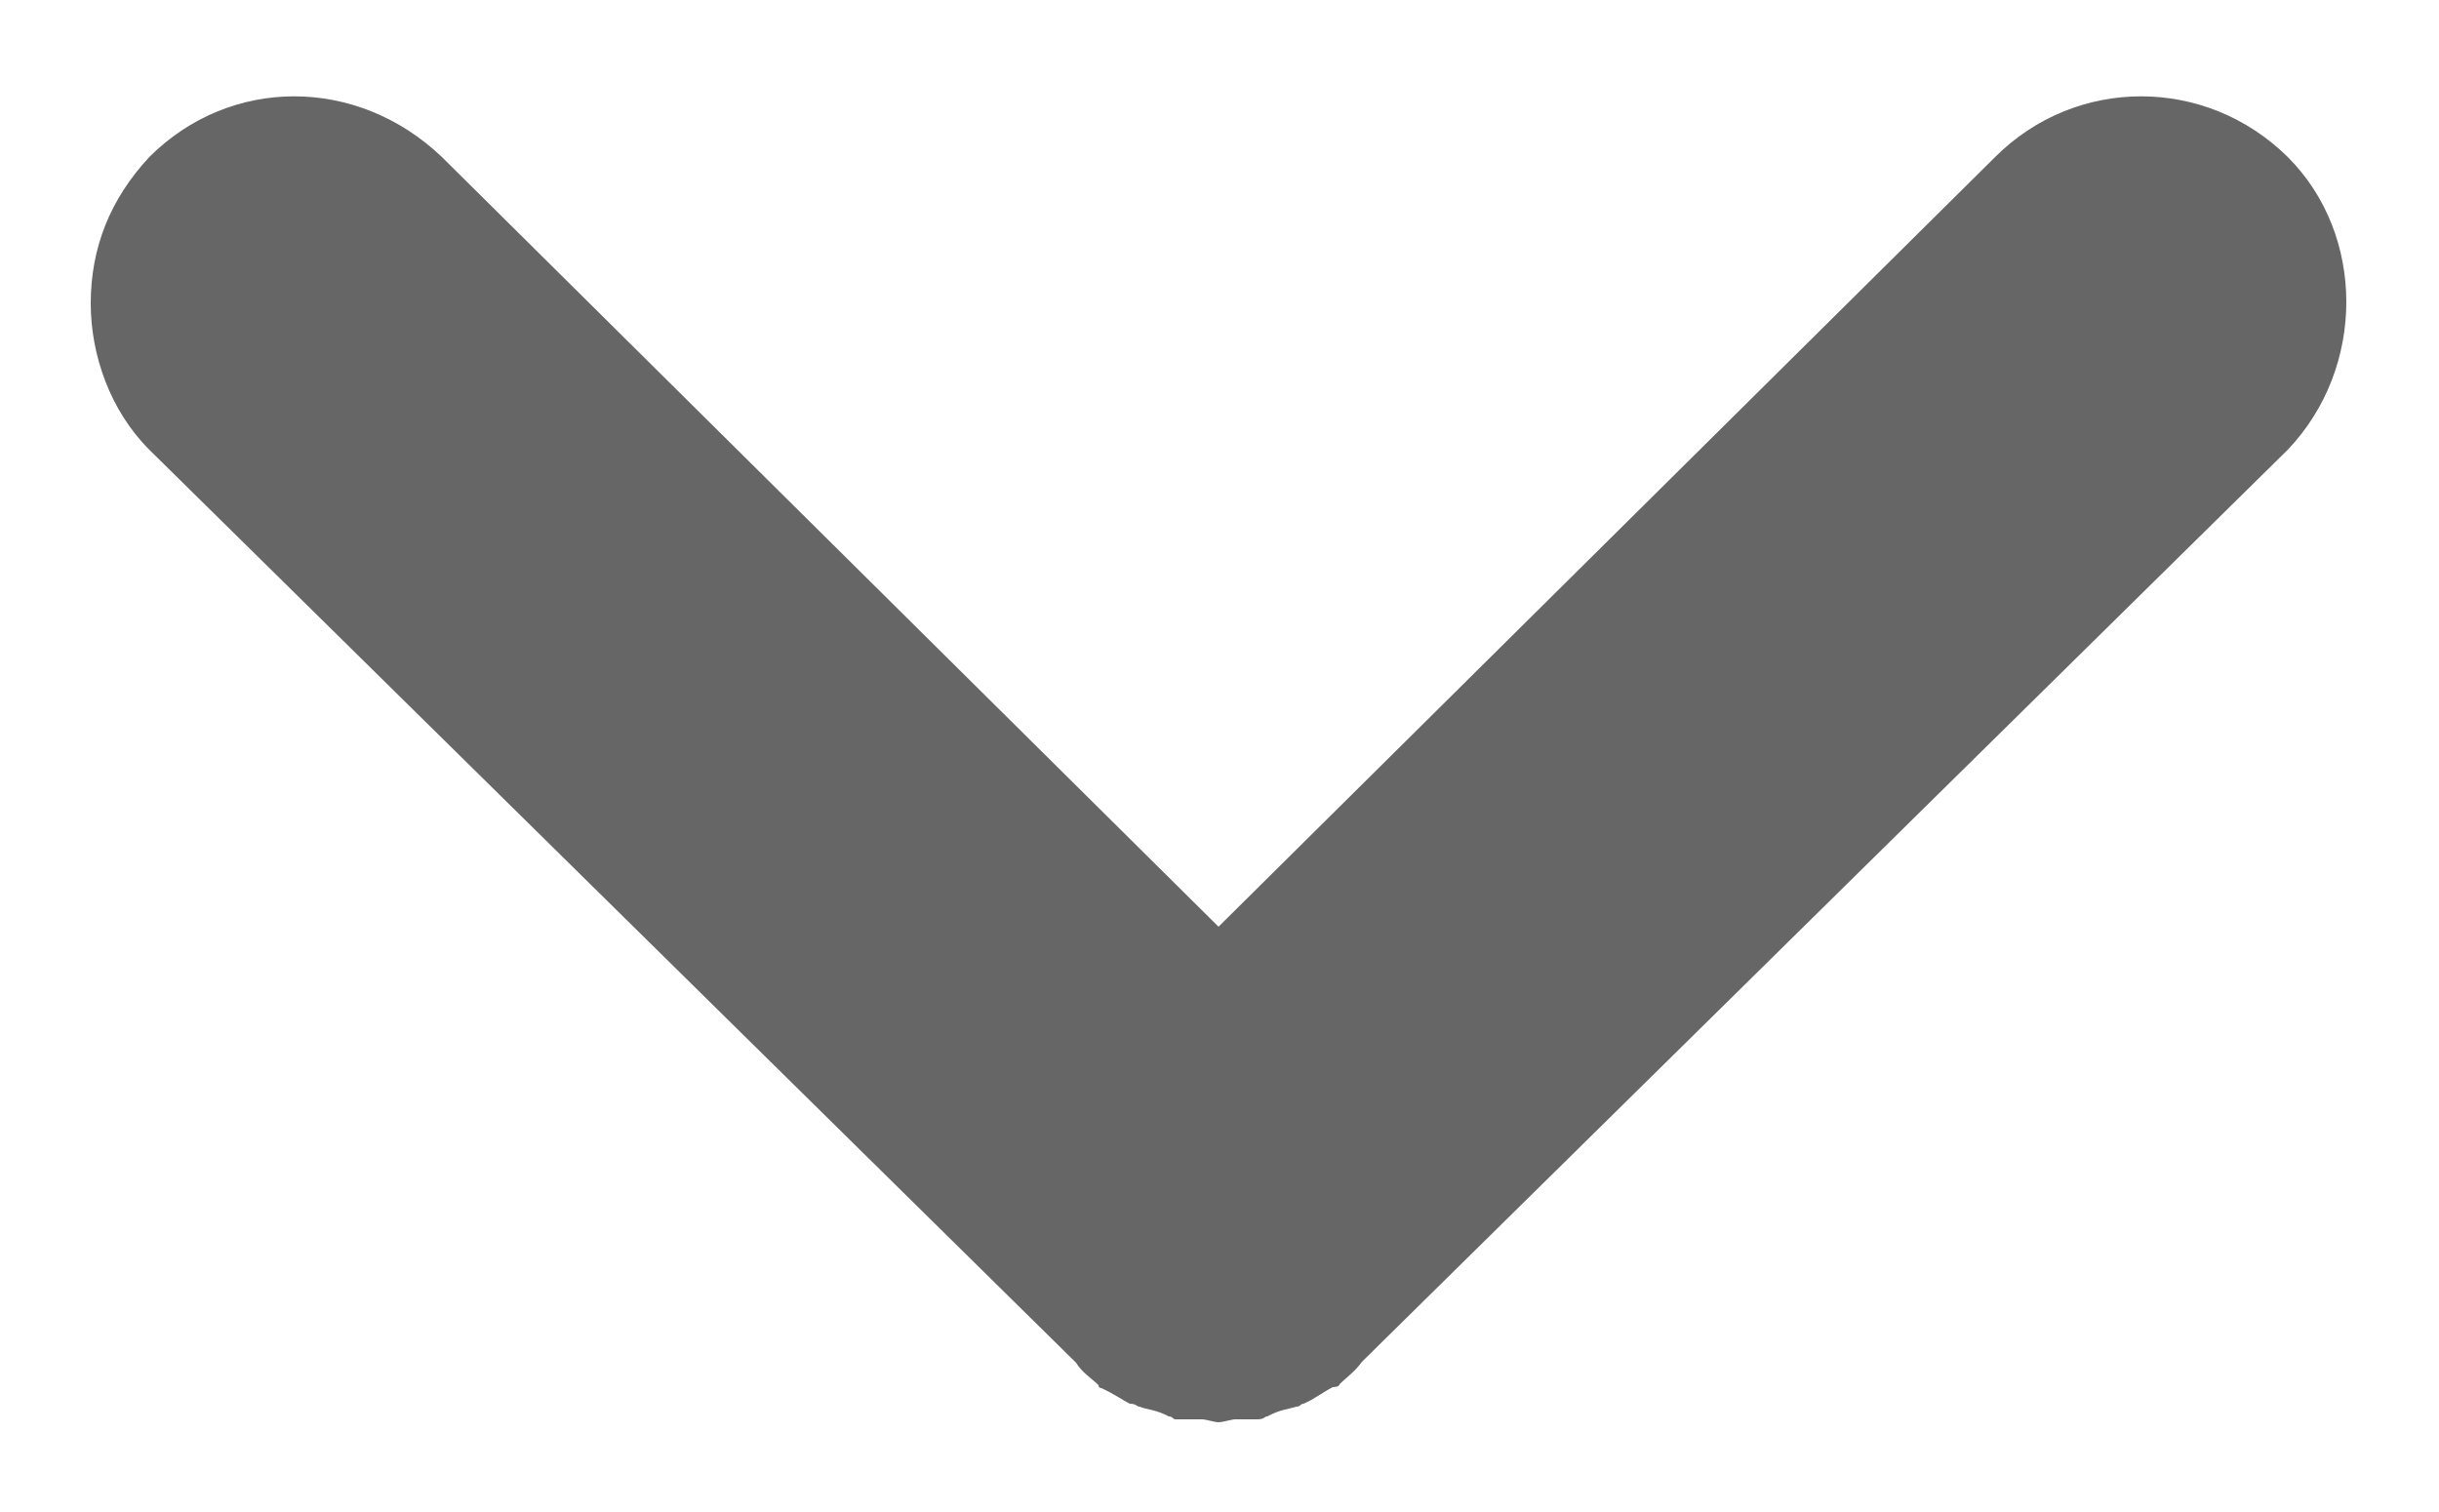
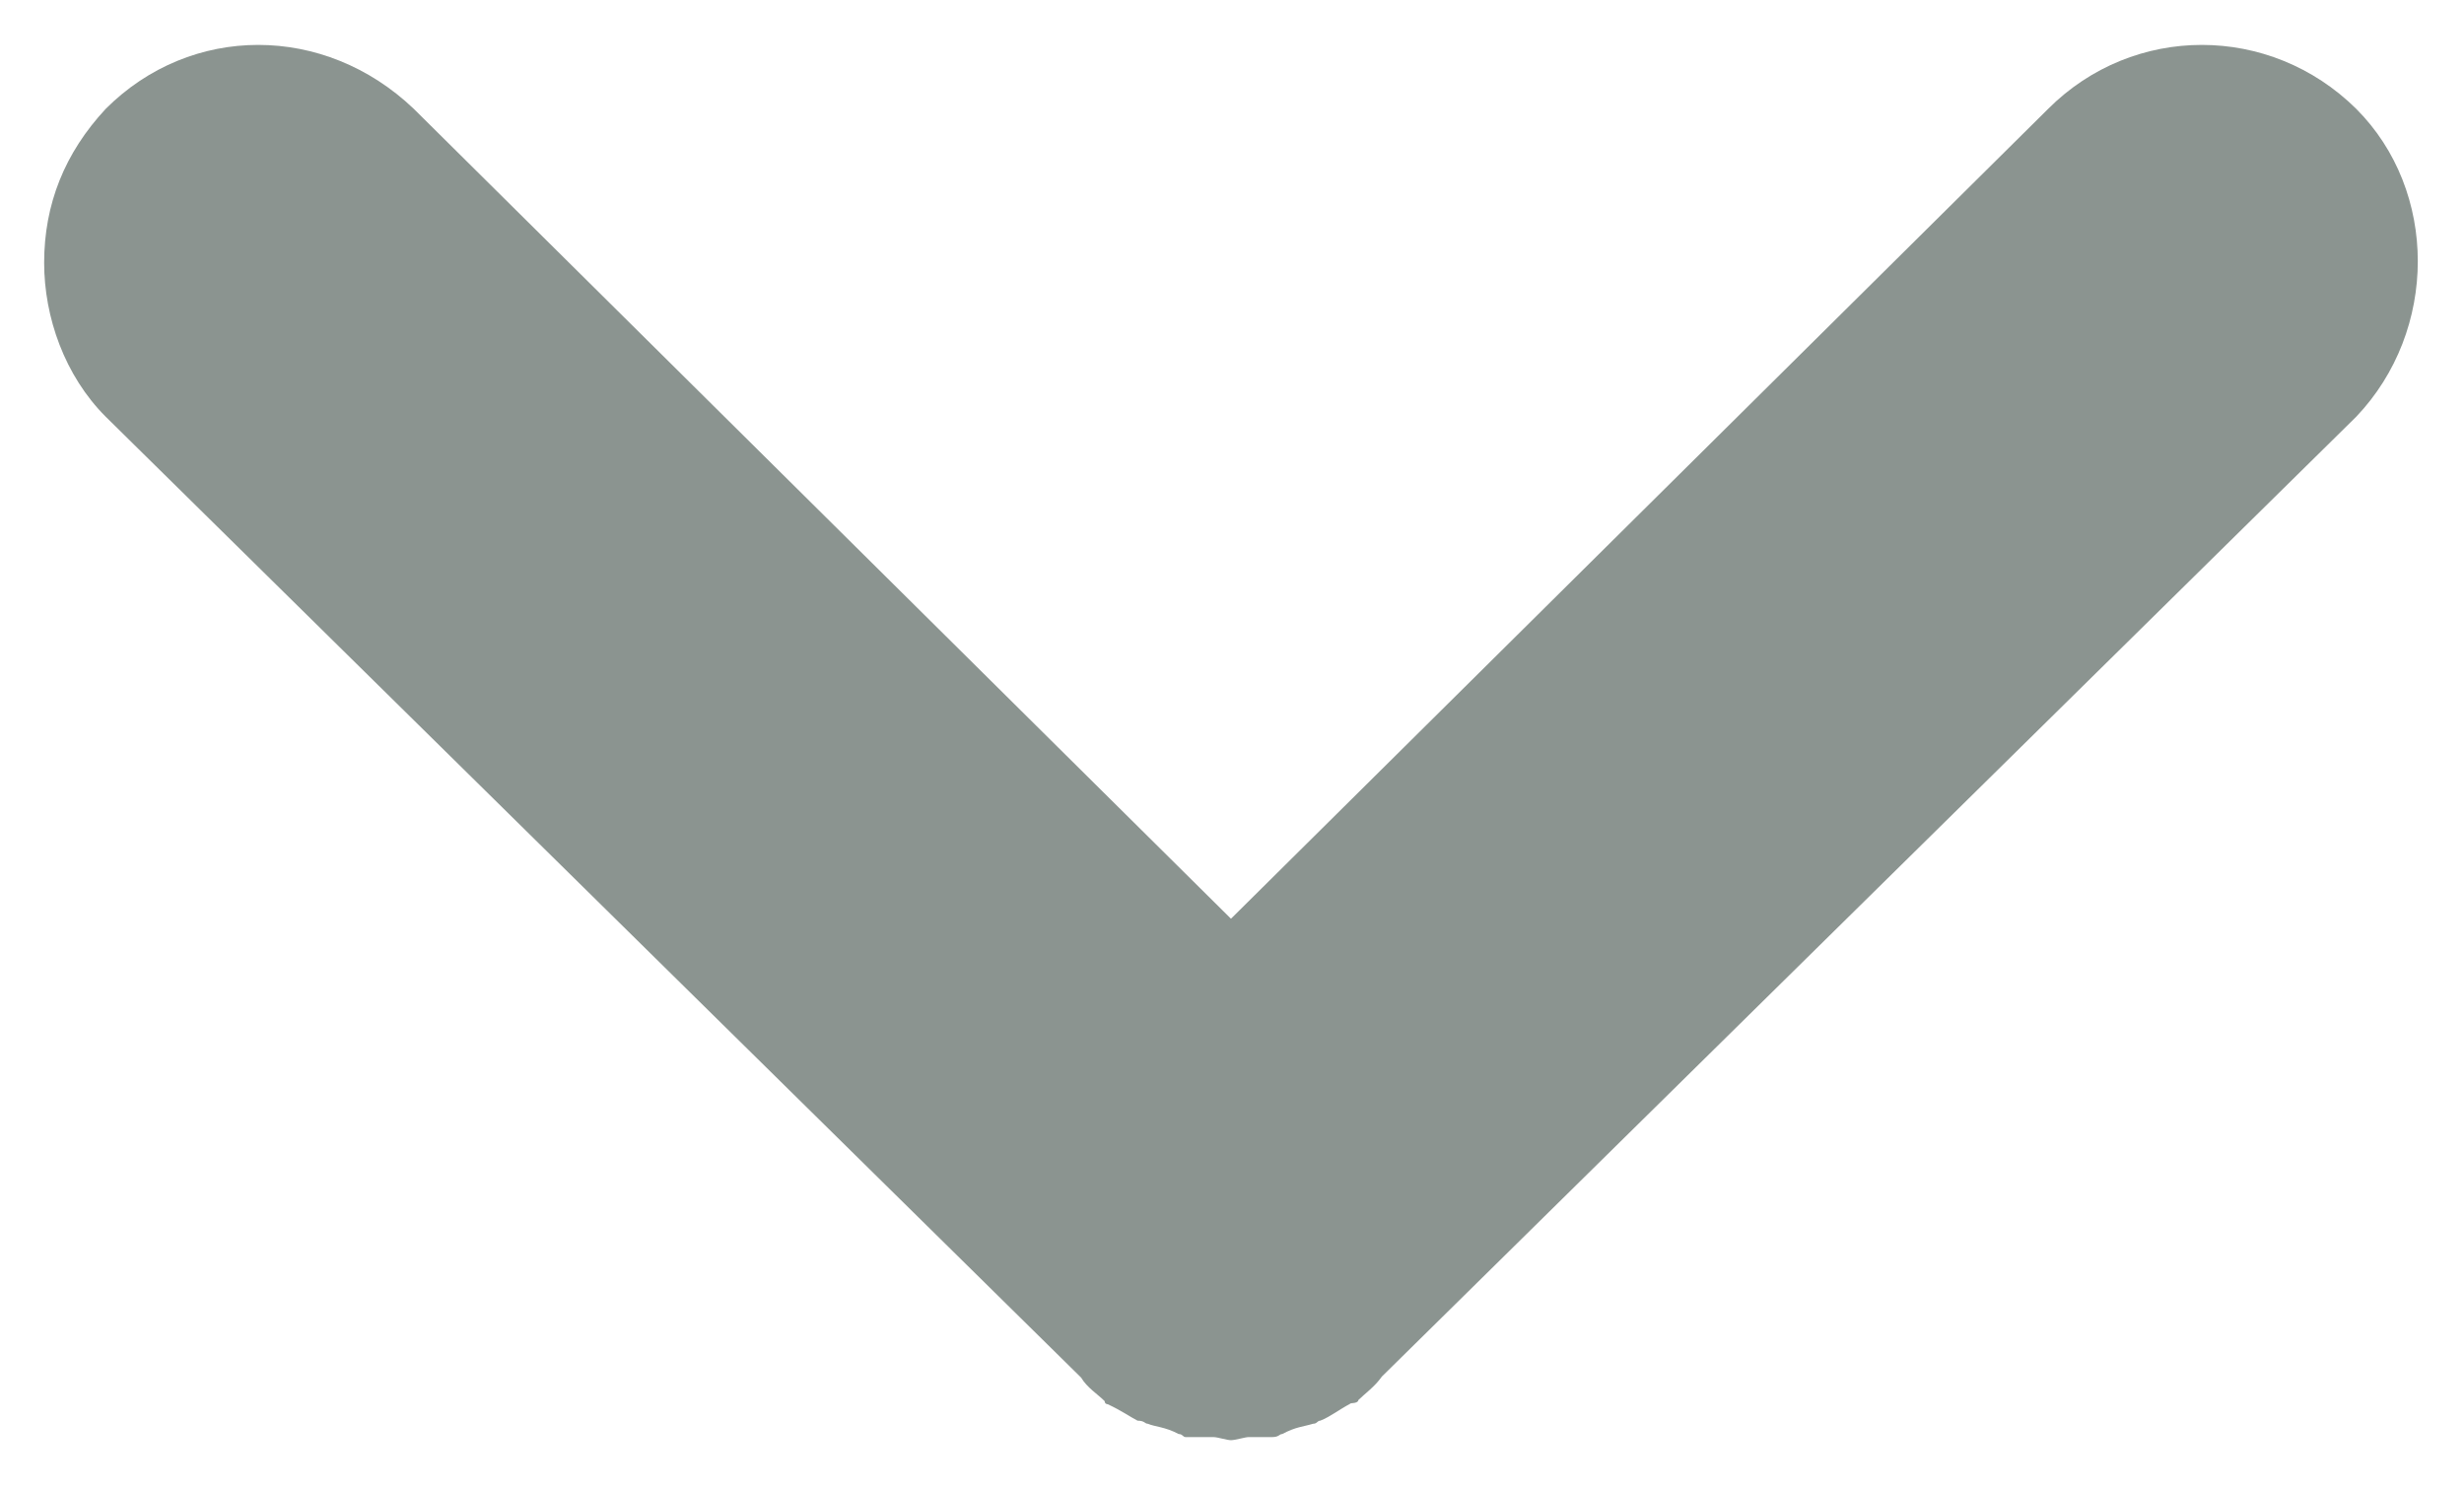
- <svg xmlns="http://www.w3.org/2000/svg" version="1.0" id="Camada_1" x="0px" y="0px" viewBox="0 0 250 155" enable-background="new 0 0 250 155" xml:space="preserve">
+ <svg xmlns="http://www.w3.org/2000/svg" version="1.0" id="Camada_1" x="0px" y="0px" viewBox="0 0 240 145" enable-background="new 0 0 240 145" xml:space="preserve">
  <g>
-     <path fill="#666666" d="M112.9,142.3c0,0-0.3,0-0.3-0.3c-0.7-0.7-1.7-1.3-2.3-2.3l-95-93.6c-4-4-6-9.7-6-15c0-5.7,2-10.7,6-15   c8.3-8.3,21.3-8.3,30,0L124.9,95l79.6-78.9c8.3-8.3,21.6-8.3,30,0c8,8,8,21.6,0,30l-94.9,93.5c-0.7,1-1.7,1.7-2.3,2.3   c0,0.3-0.7,0.3-0.7,0.3c-1.3,0.7-2,1.3-3,1.7c-0.3,0-0.3,0.3-0.7,0.3c-1,0.3-1.7,0.3-3,1c-0.3,0-0.3,0.3-1,0.3s-1.7,0-2.3,0   c-0.3,0-1.3,0.3-1.7,0.3s-1.3-0.3-1.7-0.3c-1,0-1.7,0-2.7,0c-0.3,0-0.3-0.3-0.7-0.3c-1.3-0.7-2.3-0.7-3-1c-0.3,0-0.3-0.3-1-0.3   C115.2,143.6,114.2,142.9,112.9,142.3z" />
+     <path fill="#8B9490" d="M107.9,136.8c0,0-0.3,0-0.3-0.3c-0.7-0.7-1.7-1.3-2.3-2.3l-95-93.6c-4-4-6-9.7-6-15c0-5.7,2-10.7,6-15   c8.3-8.3,21.3-8.3,30,0l79.6,78.9l79.6-78.9c8.3-8.3,21.6-8.3,30,0c8,8,8,21.6,0,30l-94.9,93.5c-0.7,1-1.7,1.7-2.3,2.3   c0,0.3-0.7,0.3-0.7,0.3c-1.3,0.7-2,1.3-3,1.7c-0.3,0-0.3,0.3-0.7,0.3c-1,0.3-1.7,0.3-3,1c-0.3,0-0.3,0.3-1,0.3s-1.7,0-2.3,0   c-0.3,0-1.3,0.3-1.7,0.3s-1.3-0.3-1.7-0.3c-1,0-1.7,0-2.7,0c-0.3,0-0.3-0.3-0.7-0.3c-1.3-0.7-2.3-0.7-3-1c-0.3,0-0.3-0.3-1-0.3   C110.2,138.1,109.2,137.4,107.9,136.8z" />
  </g>
</svg>
